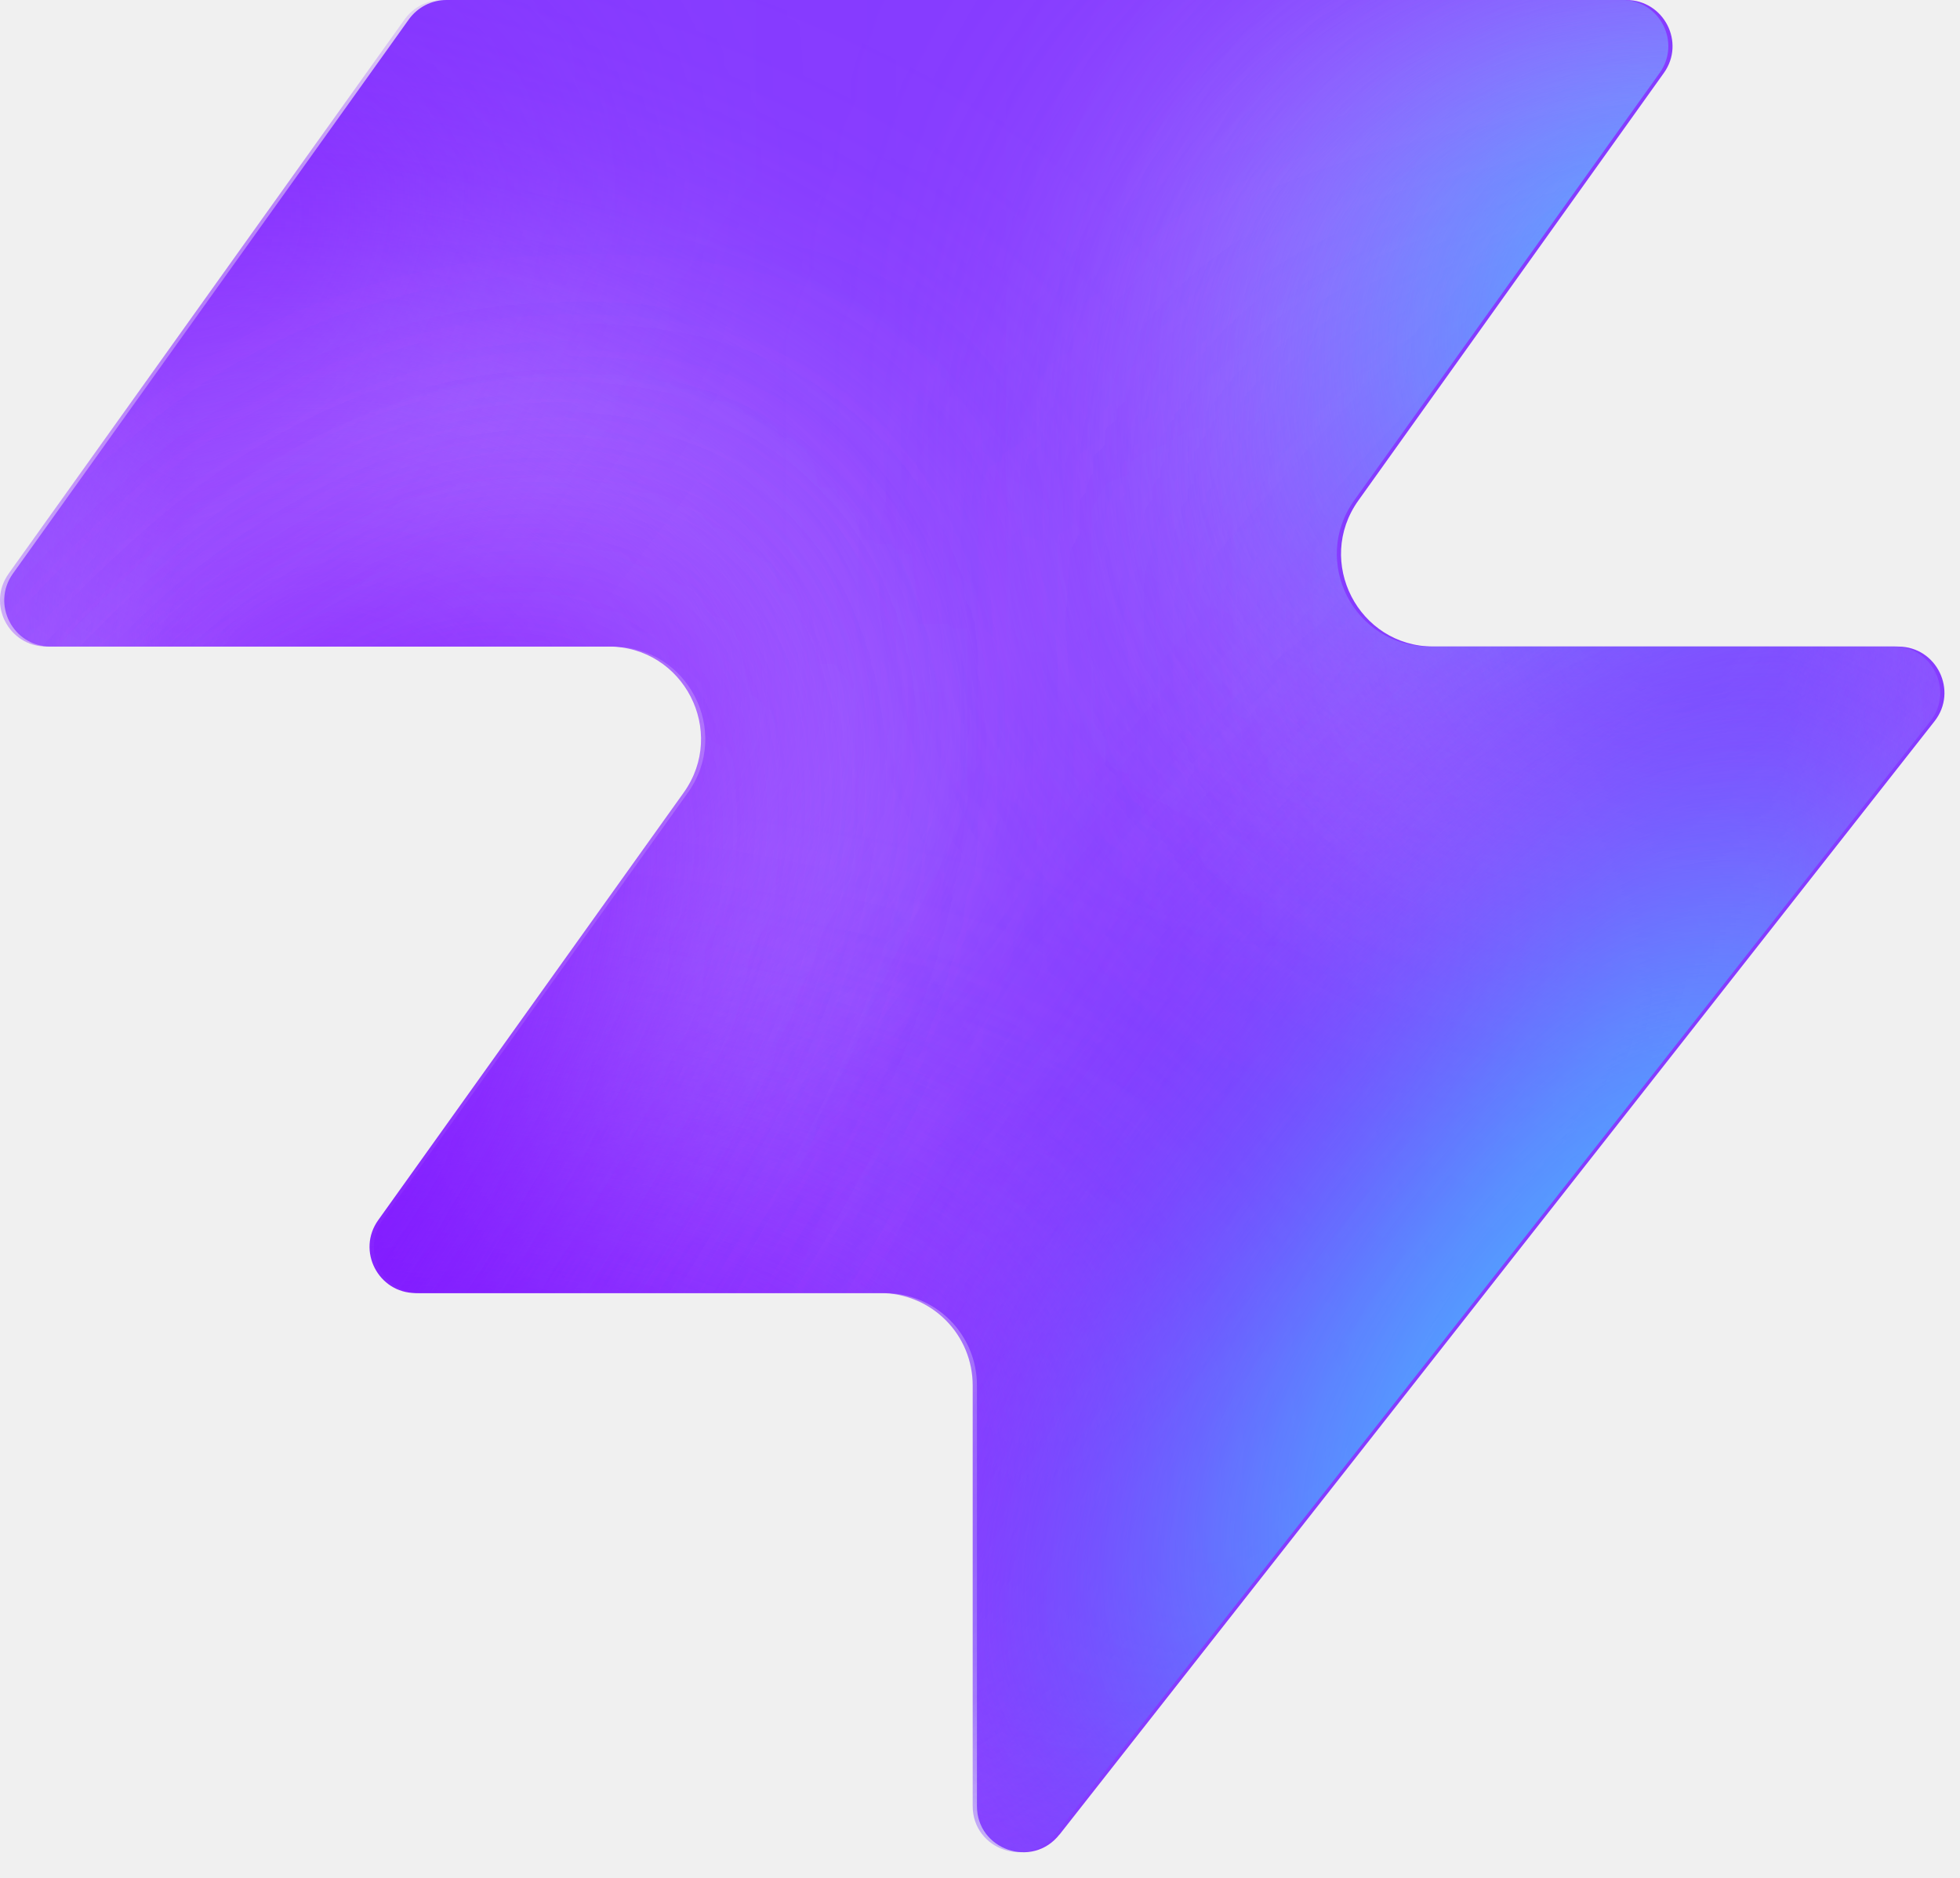
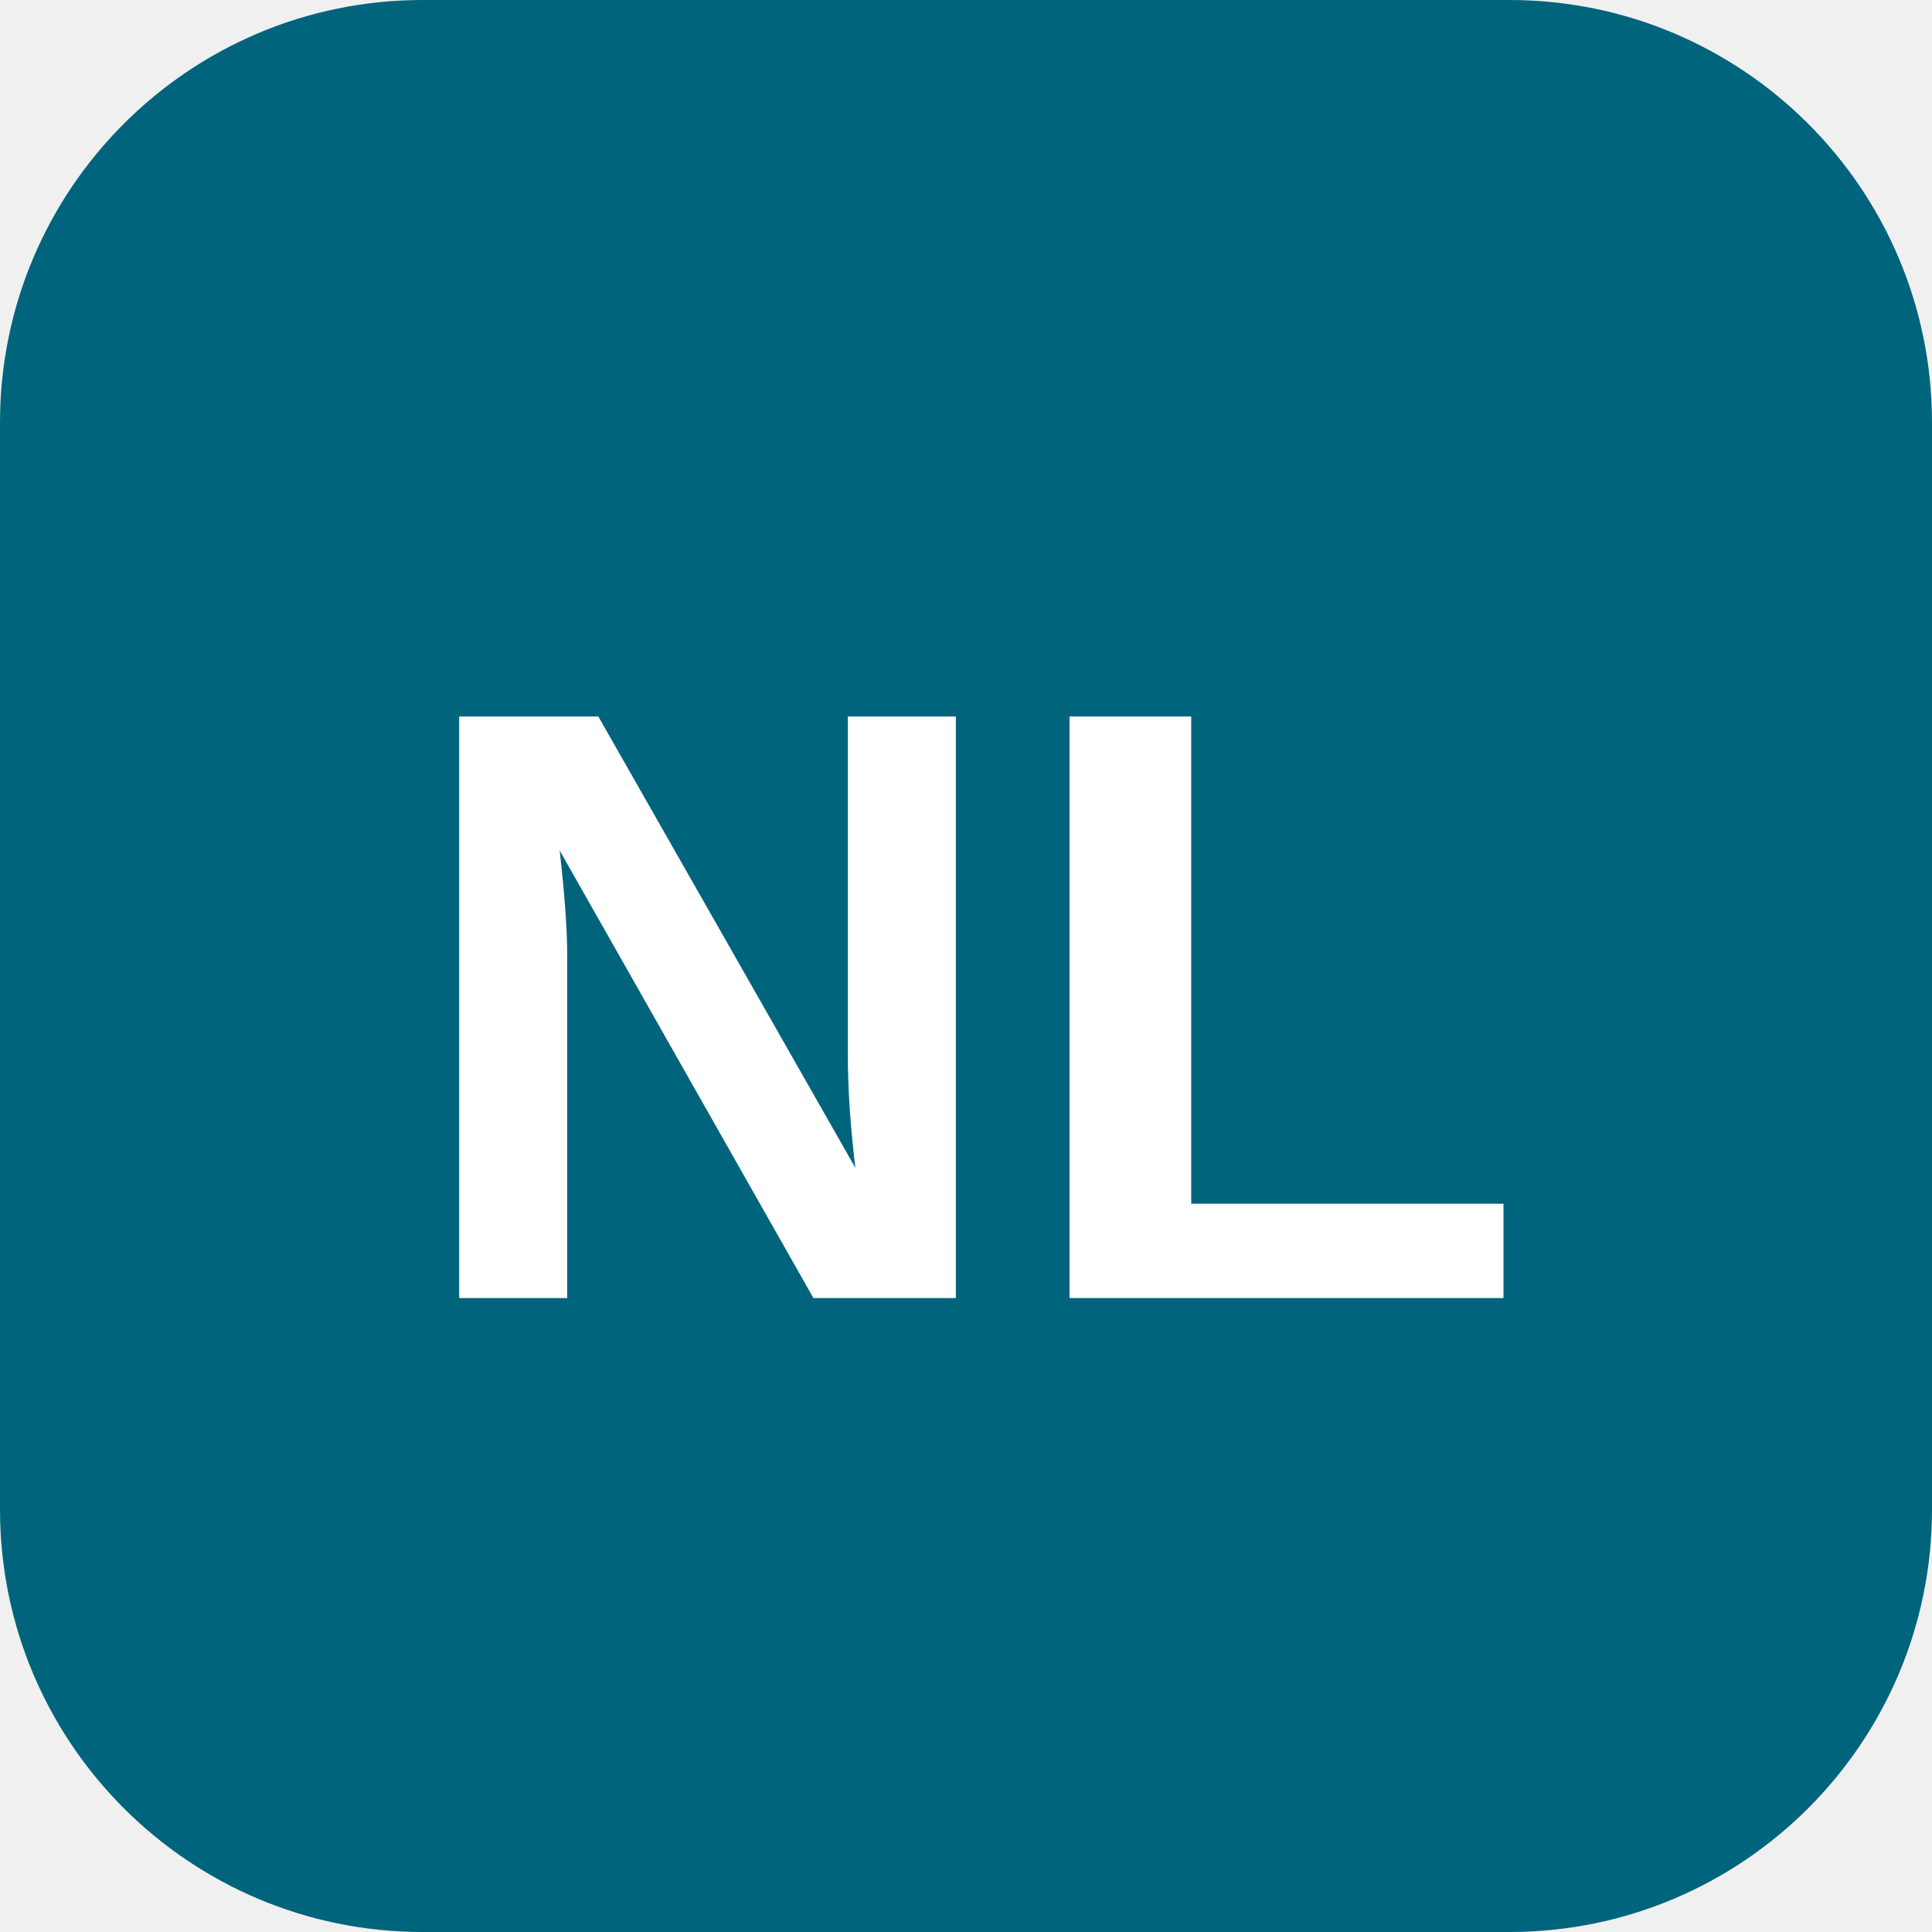
- <svg xmlns="http://www.w3.org/2000/svg" width="48" height="46" fill="none" viewBox="0 0 48 46">
-   <path fill="#863bff" d="M25.946 44.938c-.664.845-2.021.375-2.021-.698V33.937a2.26 2.26 0 0 0-2.262-2.262H10.287c-.92 0-1.456-1.04-.92-1.788l7.48-10.471c1.07-1.497 0-3.578-1.842-3.578H1.237c-.92 0-1.456-1.04-.92-1.788L10.013.474c.214-.297.556-.474.92-.474h28.894c.92 0 1.456 1.04.92 1.788l-7.48 10.471c-1.07 1.498 0 3.579 1.842 3.579h11.377c.943 0 1.473 1.088.89 1.83L25.947 44.94z" style="fill:#863bff;fill:color(display-p3 .525 .23 1);fill-opacity:1" />
-   <mask id="a" width="48" height="46" x="0" y="0" maskUnits="userSpaceOnUse" style="mask-type:alpha">
-     <path fill="#000" d="M25.842 44.938c-.664.844-2.021.375-2.021-.698V33.937a2.26 2.26 0 0 0-2.262-2.262H10.183c-.92 0-1.456-1.04-.92-1.788l7.48-10.471c1.07-1.498 0-3.579-1.842-3.579H1.133c-.92 0-1.456-1.04-.92-1.787L9.91.473c.214-.297.556-.474.92-.474h28.894c.92 0 1.456 1.04.92 1.788l-7.48 10.471c-1.07 1.498 0 3.578 1.842 3.578h11.377c.943 0 1.473 1.088.89 1.832L25.843 44.94z" style="fill:#000;fill-opacity:1" />
-   </mask>
-   <g mask="url(#a)">
-     <g filter="url(#b)">
-       <ellipse cx="5.508" cy="14.704" fill="#ede6ff" rx="5.508" ry="14.704" style="fill:#ede6ff;fill:color(display-p3 .927 .903 1);fill-opacity:1" transform="matrix(.00324 1 1 -.00324 -4.47 31.516)" />
-     </g>
-     <g filter="url(#c)">
-       <ellipse cx="10.399" cy="29.851" fill="#ede6ff" rx="10.399" ry="29.851" style="fill:#ede6ff;fill:color(display-p3 .927 .903 1);fill-opacity:1" transform="matrix(.00324 1 1 -.00324 -39.328 7.883)" />
-     </g>
-     <g filter="url(#d)">
-       <ellipse cx="5.508" cy="30.487" fill="#7e14ff" rx="5.508" ry="30.487" style="fill:#7e14ff;fill:color(display-p3 .492 .077 1);fill-opacity:1" transform="rotate(89.814 -25.913 -14.639)scale(1 -1)" />
-     </g>
-     <g filter="url(#e)">
-       <ellipse cx="5.508" cy="30.599" fill="#7e14ff" rx="5.508" ry="30.599" style="fill:#7e14ff;fill:color(display-p3 .492 .077 1);fill-opacity:1" transform="rotate(89.814 -32.644 -3.334)scale(1 -1)" />
-     </g>
-     <g filter="url(#f)">
-       <ellipse cx="5.508" cy="30.599" fill="#7e14ff" rx="5.508" ry="30.599" style="fill:#7e14ff;fill:color(display-p3 .492 .077 1);fill-opacity:1" transform="matrix(.00324 1 1 -.00324 -34.34 30.47)" />
-     </g>
-     <g filter="url(#g)">
-       <ellipse cx="14.072" cy="22.078" fill="#ede6ff" rx="14.072" ry="22.078" style="fill:#ede6ff;fill:color(display-p3 .927 .903 1);fill-opacity:1" transform="rotate(93.35 24.506 48.493)scale(-1 1)" />
-     </g>
-     <g filter="url(#h)">
-       <ellipse cx="3.47" cy="21.501" fill="#7e14ff" rx="3.47" ry="21.501" style="fill:#7e14ff;fill:color(display-p3 .492 .077 1);fill-opacity:1" transform="rotate(89.009 28.708 47.59)scale(-1 1)" />
-     </g>
-     <g filter="url(#i)">
-       <ellipse cx="3.47" cy="21.501" fill="#7e14ff" rx="3.47" ry="21.501" style="fill:#7e14ff;fill:color(display-p3 .492 .077 1);fill-opacity:1" transform="rotate(89.009 28.708 47.59)scale(-1 1)" />
-     </g>
-     <g filter="url(#j)">
-       <ellipse cx=".387" cy="8.972" fill="#7e14ff" rx="4.407" ry="29.108" style="fill:#7e14ff;fill:color(display-p3 .492 .077 1);fill-opacity:1" transform="rotate(39.51 .387 8.972)" />
-     </g>
-     <g filter="url(#k)">
-       <ellipse cx="47.523" cy="-6.092" fill="#7e14ff" rx="4.407" ry="29.108" style="fill:#7e14ff;fill:color(display-p3 .492 .077 1);fill-opacity:1" transform="rotate(37.892 47.523 -6.092)" />
-     </g>
-     <g filter="url(#l)">
-       <ellipse cx="41.412" cy="6.333" fill="#47bfff" rx="5.971" ry="9.665" style="fill:#47bfff;fill:color(display-p3 .28 .748 1);fill-opacity:1" transform="rotate(37.892 41.412 6.333)" />
-     </g>
-     <g filter="url(#m)">
-       <ellipse cx="-1.879" cy="38.332" fill="#7e14ff" rx="4.407" ry="29.108" style="fill:#7e14ff;fill:color(display-p3 .492 .077 1);fill-opacity:1" transform="rotate(37.892 -1.88 38.332)" />
-     </g>
-     <g filter="url(#n)">
-       <ellipse cx="-1.879" cy="38.332" fill="#7e14ff" rx="4.407" ry="29.108" style="fill:#7e14ff;fill:color(display-p3 .492 .077 1);fill-opacity:1" transform="rotate(37.892 -1.88 38.332)" />
-     </g>
-     <g filter="url(#o)">
-       <ellipse cx="35.651" cy="29.907" fill="#7e14ff" rx="4.407" ry="29.108" style="fill:#7e14ff;fill:color(display-p3 .492 .077 1);fill-opacity:1" transform="rotate(37.892 35.651 29.907)" />
-     </g>
-     <g filter="url(#p)">
-       <ellipse cx="38.418" cy="32.4" fill="#47bfff" rx="5.971" ry="15.297" style="fill:#47bfff;fill:color(display-p3 .28 .748 1);fill-opacity:1" transform="rotate(37.892 38.418 32.4)" />
-     </g>
-   </g>
-   <defs>
-     <filter id="b" width="60.045" height="41.654" x="-19.77" y="16.149" color-interpolation-filters="sRGB" filterUnits="userSpaceOnUse">
-       <feFlood flood-opacity="0" result="BackgroundImageFix" />
-       <feBlend in="SourceGraphic" in2="BackgroundImageFix" result="shape" />
-       <feGaussianBlur result="effect1_foregroundBlur_2002_17158" stdDeviation="7.659" />
-     </filter>
-     <filter id="c" width="90.34" height="51.437" x="-54.613" y="-7.533" color-interpolation-filters="sRGB" filterUnits="userSpaceOnUse">
-       <feFlood flood-opacity="0" result="BackgroundImageFix" />
-       <feBlend in="SourceGraphic" in2="BackgroundImageFix" result="shape" />
-       <feGaussianBlur result="effect1_foregroundBlur_2002_17158" stdDeviation="7.659" />
-     </filter>
-     <filter id="d" width="79.355" height="29.4" x="-49.64" y="2.03" color-interpolation-filters="sRGB" filterUnits="userSpaceOnUse">
-       <feFlood flood-opacity="0" result="BackgroundImageFix" />
-       <feBlend in="SourceGraphic" in2="BackgroundImageFix" result="shape" />
-       <feGaussianBlur result="effect1_foregroundBlur_2002_17158" stdDeviation="4.596" />
-     </filter>
-     <filter id="e" width="79.579" height="29.4" x="-45.045" y="20.029" color-interpolation-filters="sRGB" filterUnits="userSpaceOnUse">
-       <feFlood flood-opacity="0" result="BackgroundImageFix" />
-       <feBlend in="SourceGraphic" in2="BackgroundImageFix" result="shape" />
-       <feGaussianBlur result="effect1_foregroundBlur_2002_17158" stdDeviation="4.596" />
-     </filter>
-     <filter id="f" width="79.579" height="29.4" x="-43.513" y="21.178" color-interpolation-filters="sRGB" filterUnits="userSpaceOnUse">
-       <feFlood flood-opacity="0" result="BackgroundImageFix" />
-       <feBlend in="SourceGraphic" in2="BackgroundImageFix" result="shape" />
-       <feGaussianBlur result="effect1_foregroundBlur_2002_17158" stdDeviation="4.596" />
-     </filter>
-     <filter id="g" width="74.749" height="58.852" x="15.756" y="-17.901" color-interpolation-filters="sRGB" filterUnits="userSpaceOnUse">
-       <feFlood flood-opacity="0" result="BackgroundImageFix" />
-       <feBlend in="SourceGraphic" in2="BackgroundImageFix" result="shape" />
-       <feGaussianBlur result="effect1_foregroundBlur_2002_17158" stdDeviation="7.659" />
-     </filter>
-     <filter id="h" width="61.377" height="25.362" x="23.548" y="2.284" color-interpolation-filters="sRGB" filterUnits="userSpaceOnUse">
-       <feFlood flood-opacity="0" result="BackgroundImageFix" />
-       <feBlend in="SourceGraphic" in2="BackgroundImageFix" result="shape" />
-       <feGaussianBlur result="effect1_foregroundBlur_2002_17158" stdDeviation="4.596" />
-     </filter>
-     <filter id="i" width="61.377" height="25.362" x="23.548" y="2.284" color-interpolation-filters="sRGB" filterUnits="userSpaceOnUse">
-       <feFlood flood-opacity="0" result="BackgroundImageFix" />
-       <feBlend in="SourceGraphic" in2="BackgroundImageFix" result="shape" />
-       <feGaussianBlur result="effect1_foregroundBlur_2002_17158" stdDeviation="4.596" />
-     </filter>
-     <filter id="j" width="56.045" height="63.649" x="-27.636" y="-22.853" color-interpolation-filters="sRGB" filterUnits="userSpaceOnUse">
-       <feFlood flood-opacity="0" result="BackgroundImageFix" />
-       <feBlend in="SourceGraphic" in2="BackgroundImageFix" result="shape" />
-       <feGaussianBlur result="effect1_foregroundBlur_2002_17158" stdDeviation="4.596" />
-     </filter>
-     <filter id="k" width="54.814" height="64.646" x="20.116" y="-38.415" color-interpolation-filters="sRGB" filterUnits="userSpaceOnUse">
-       <feFlood flood-opacity="0" result="BackgroundImageFix" />
-       <feBlend in="SourceGraphic" in2="BackgroundImageFix" result="shape" />
-       <feGaussianBlur result="effect1_foregroundBlur_2002_17158" stdDeviation="4.596" />
-     </filter>
-     <filter id="l" width="33.541" height="35.313" x="24.641" y="-11.323" color-interpolation-filters="sRGB" filterUnits="userSpaceOnUse">
-       <feFlood flood-opacity="0" result="BackgroundImageFix" />
-       <feBlend in="SourceGraphic" in2="BackgroundImageFix" result="shape" />
-       <feGaussianBlur result="effect1_foregroundBlur_2002_17158" stdDeviation="4.596" />
-     </filter>
-     <filter id="m" width="54.814" height="64.646" x="-29.286" y="6.009" color-interpolation-filters="sRGB" filterUnits="userSpaceOnUse">
-       <feFlood flood-opacity="0" result="BackgroundImageFix" />
-       <feBlend in="SourceGraphic" in2="BackgroundImageFix" result="shape" />
-       <feGaussianBlur result="effect1_foregroundBlur_2002_17158" stdDeviation="4.596" />
-     </filter>
-     <filter id="n" width="54.814" height="64.646" x="-29.286" y="6.009" color-interpolation-filters="sRGB" filterUnits="userSpaceOnUse">
-       <feFlood flood-opacity="0" result="BackgroundImageFix" />
-       <feBlend in="SourceGraphic" in2="BackgroundImageFix" result="shape" />
-       <feGaussianBlur result="effect1_foregroundBlur_2002_17158" stdDeviation="4.596" />
-     </filter>
-     <filter id="o" width="54.814" height="64.646" x="8.244" y="-2.416" color-interpolation-filters="sRGB" filterUnits="userSpaceOnUse">
-       <feFlood flood-opacity="0" result="BackgroundImageFix" />
-       <feBlend in="SourceGraphic" in2="BackgroundImageFix" result="shape" />
-       <feGaussianBlur result="effect1_foregroundBlur_2002_17158" stdDeviation="4.596" />
-     </filter>
-     <filter id="p" width="39.409" height="43.623" x="18.713" y="10.588" color-interpolation-filters="sRGB" filterUnits="userSpaceOnUse">
-       <feFlood flood-opacity="0" result="BackgroundImageFix" />
-       <feBlend in="SourceGraphic" in2="BackgroundImageFix" result="shape" />
-       <feGaussianBlur result="effect1_foregroundBlur_2002_17158" stdDeviation="4.596" />
-     </filter>
-   </defs>
+ <svg xmlns="http://www.w3.org/2000/svg" width="64" height="64" viewBox="0 0 64 64">
+   <rect width="64" height="64" rx="14" fill="#00647c" />
+   <text x="32" y="43" font-family="Outfit, Arial, sans-serif" font-size="28" font-weight="700" fill="#ffffff" text-anchor="middle">NL</text>
</svg>
